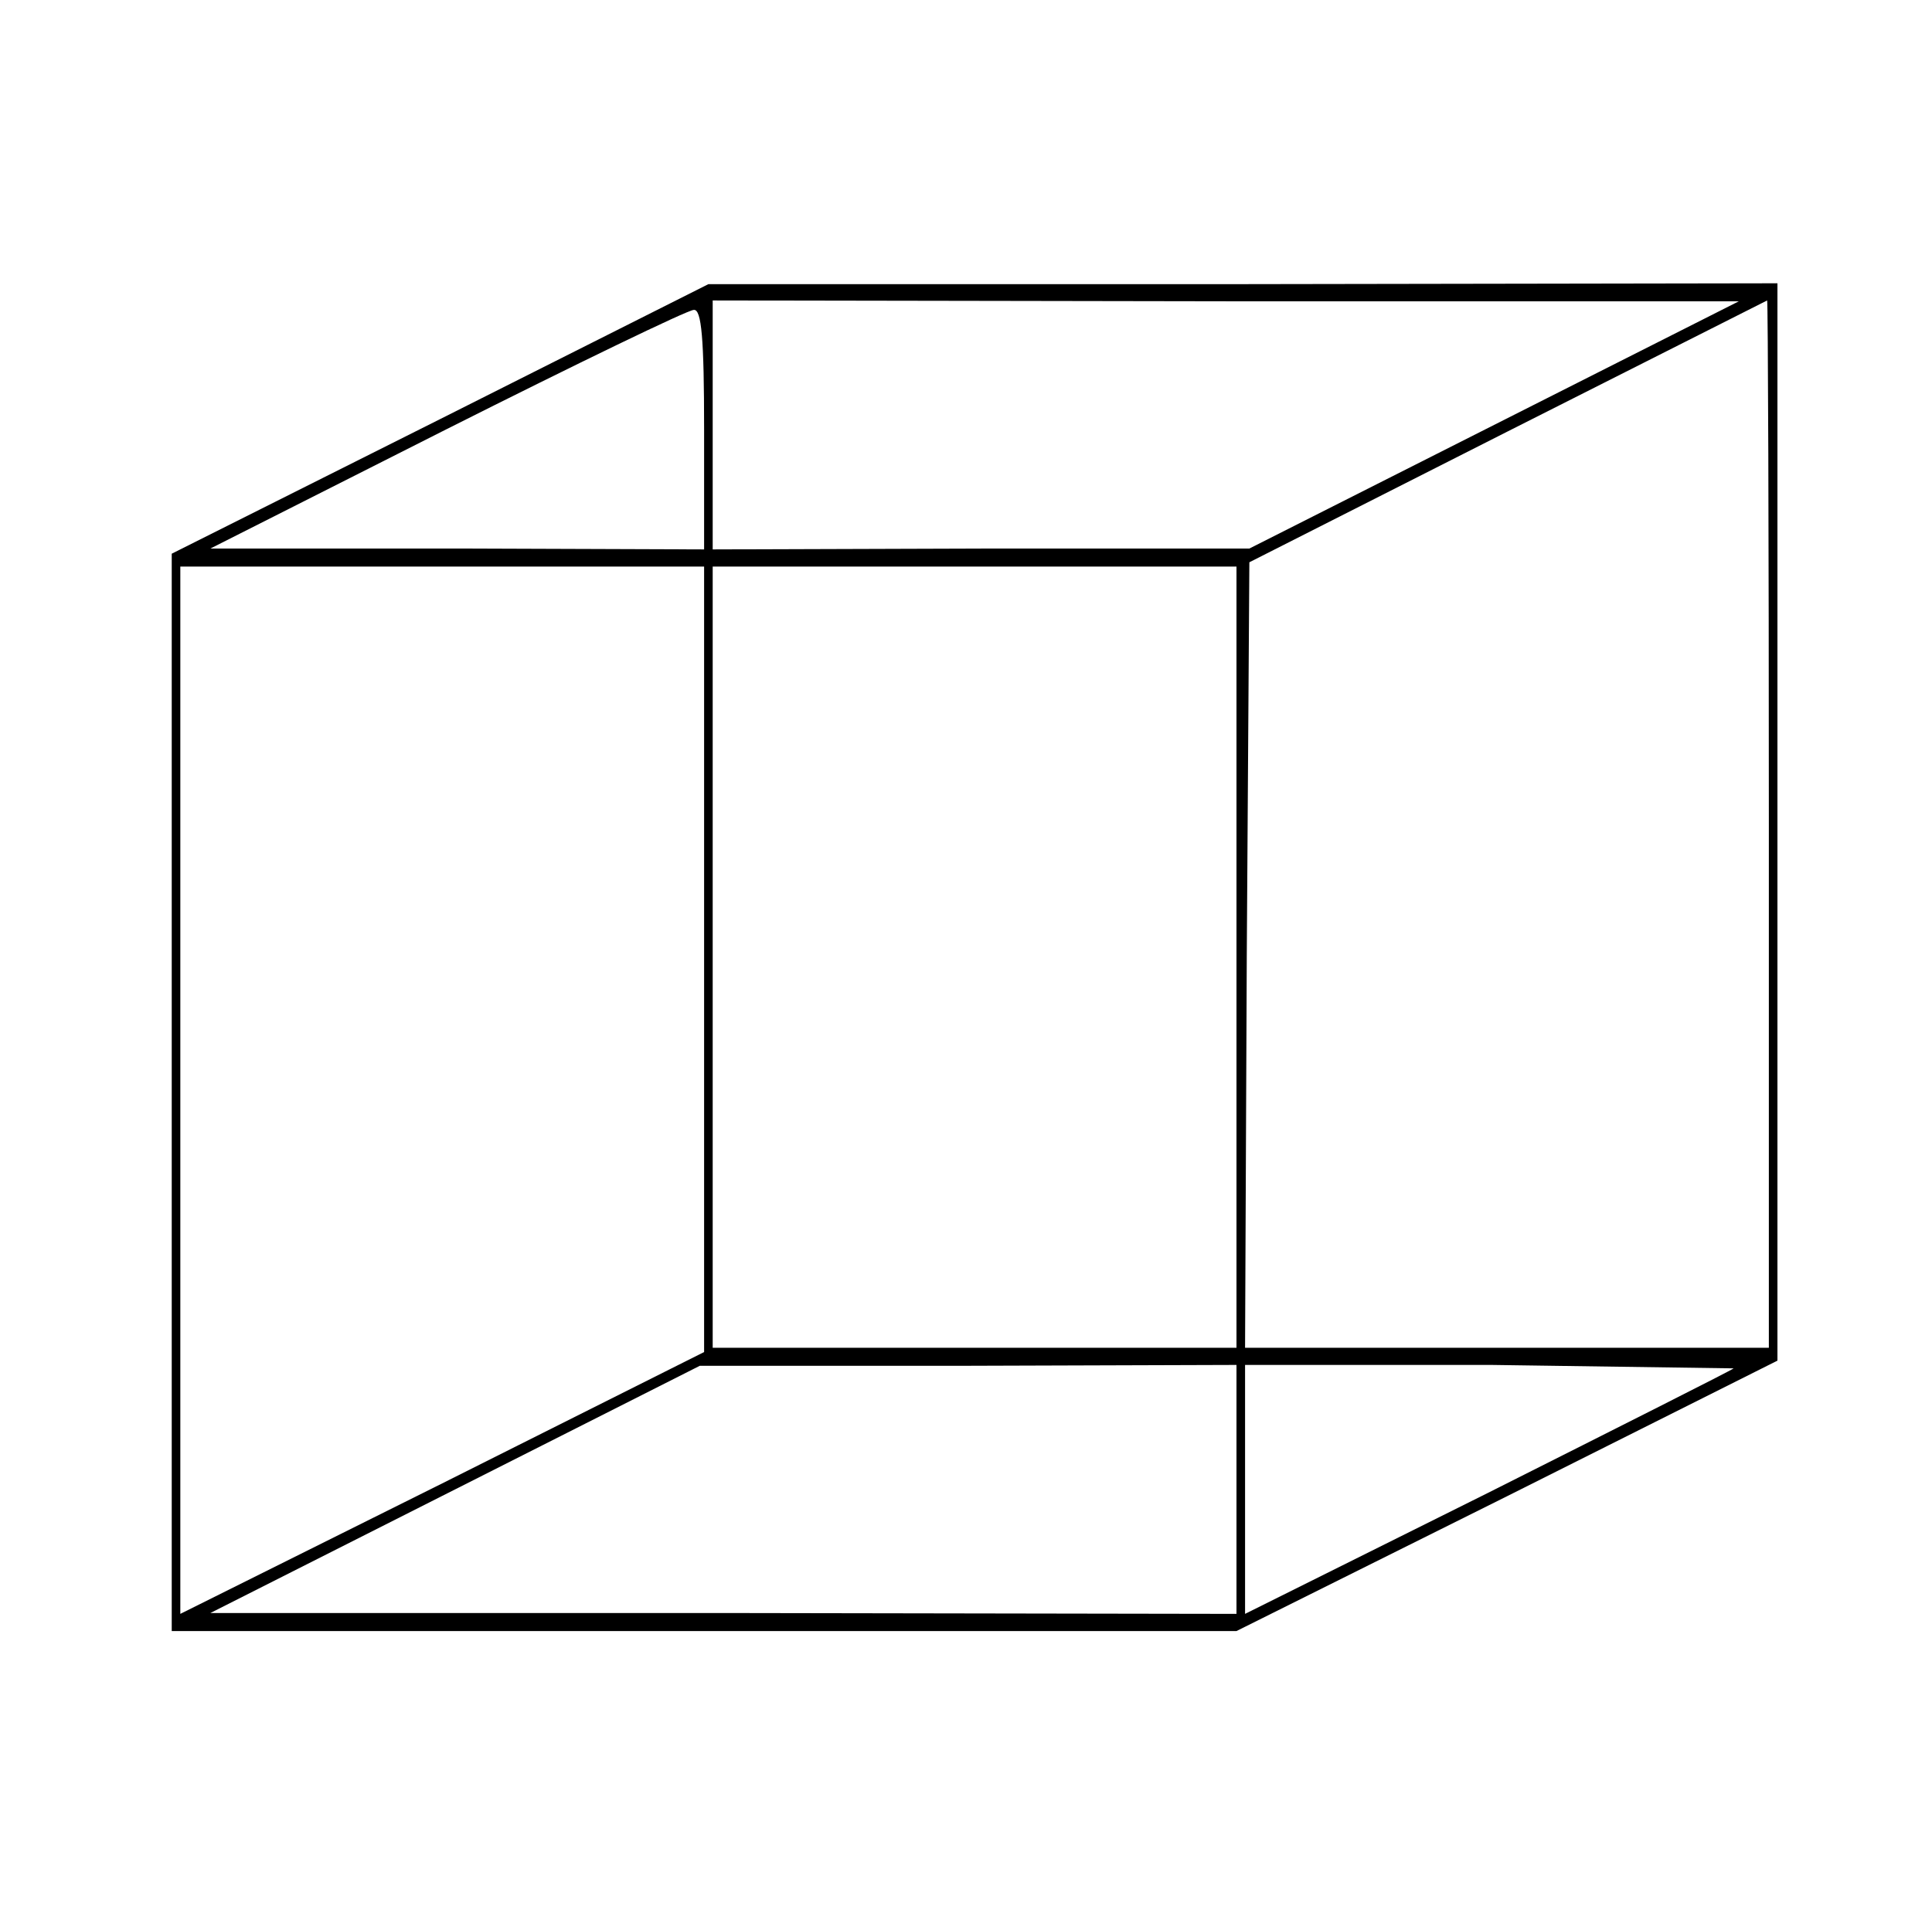
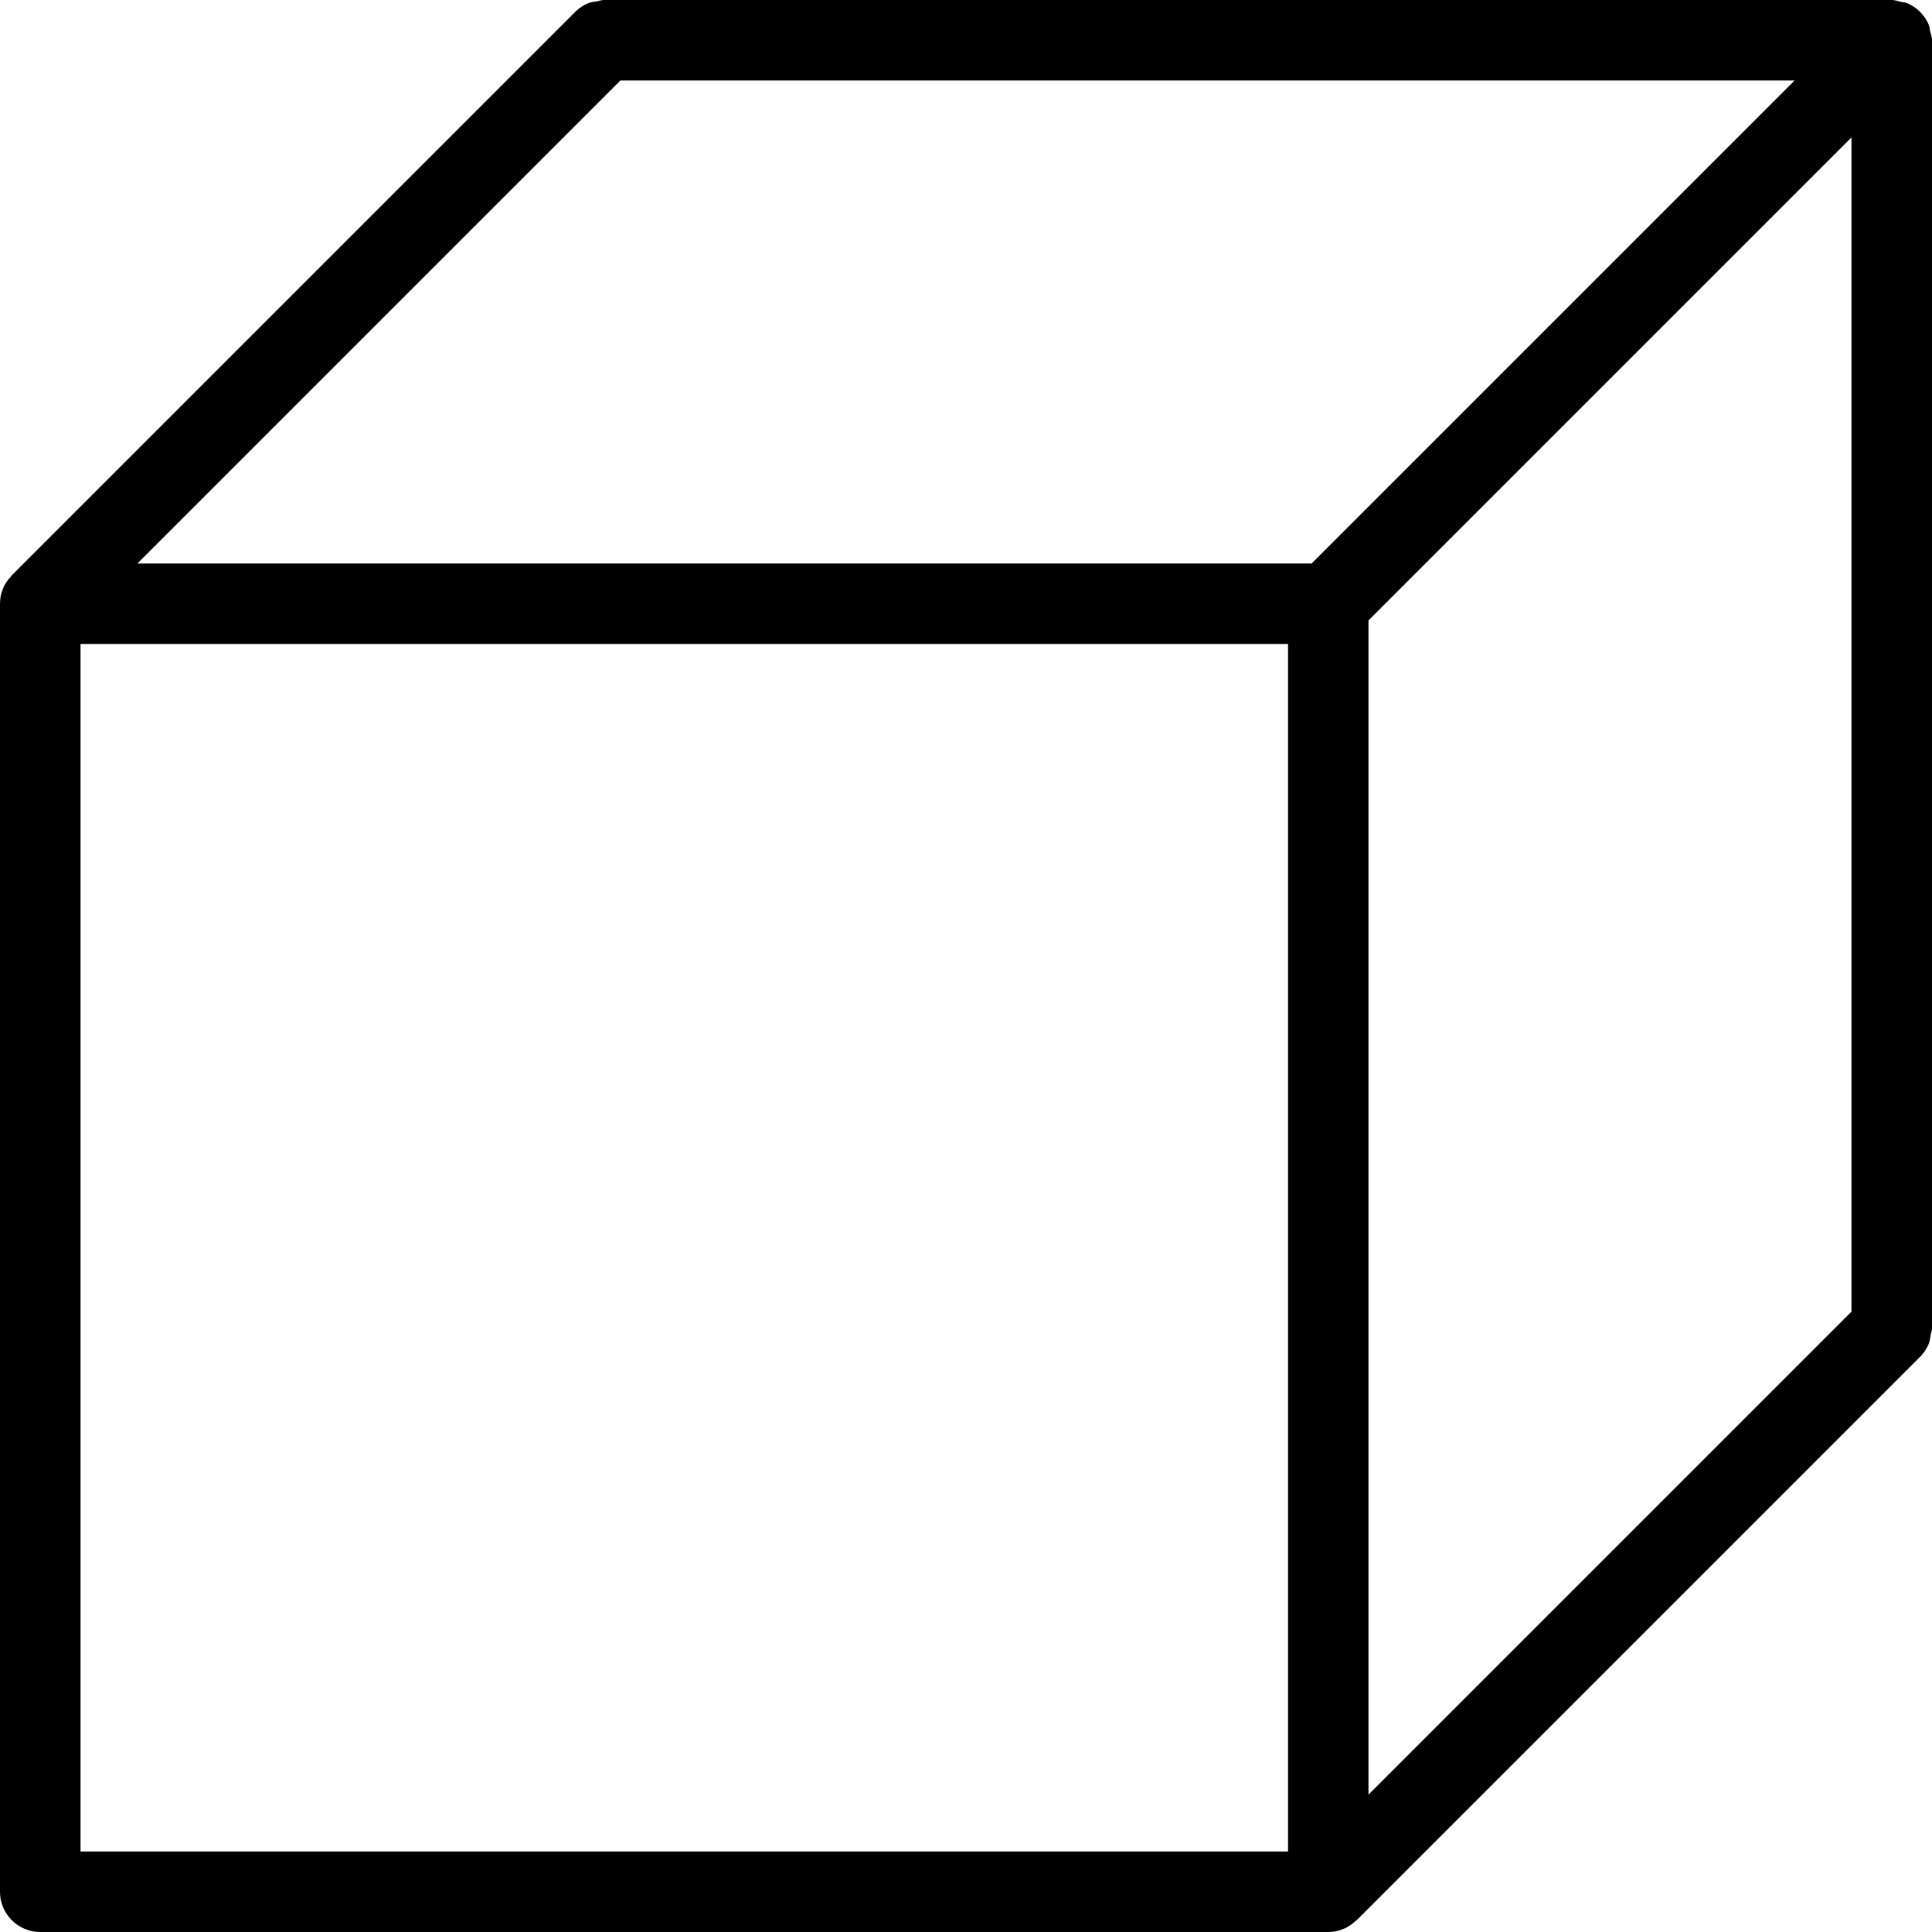
- <svg xmlns="http://www.w3.org/2000/svg" width="300" height="298.667" viewBox="0 0 225 224" preserveAspectRatio="xMidYMid meet">
-   <path d="M51.3 48.8L20 64.5v62.7V190h62 62l31.5-15.7 31.5-15.8V95.8 33l-62.2.1H82.5L51.3 48.8zm122.7.7l-28.5 14.4h-31.2L83 64V49.5 35l59.8.1h59.7L174 49.5zM206 96v61h-30.5H145l.2-45.8.3-45.7 30-15.2L205.8 35c.1 0 .2 27.4.2 61zM82 50v14l-28.7-.1H24.5L52 50c15.1-7.6 28.1-13.9 28.8-13.9.9-.1 1.2 3.3 1.2 13.9zm0 61.8v45.7l-30.5 15.3L21 188v-61-61h30.5H82v45.8zm62-.3V157h-30.5H83v-45.5V66h30.5H144v45.5zm0 62V188l-59.7-.1H24.5L53 173.5l28.5-14.4h31.3l31.2-.1v14.5zm57.9-14.1c-.2.2-13.1 6.7-28.6 14.5L145 188v-14.5V159h28.7l28.2.4z" />
+ <svg xmlns="http://www.w3.org/2000/svg" fill="#000000" height="200px" width="200" version="1.1" id="Layer_1" viewBox="0 0 512 512" xml:space="preserve">
+   <g>
+     <g>
+       <path d="M511.531,8.384c-0.128-0.576-0.128-1.195-0.363-1.749c-1.088-2.645-3.179-4.736-5.824-5.824       c-0.555-0.235-1.152-0.213-1.749-0.363C502.869,0.299,502.144,0,501.333,0H160c-0.619,0-1.173,0.256-1.771,0.363       c-0.768,0.128-1.557,0.149-2.283,0.448c-1.323,0.555-2.496,1.323-3.499,2.325L3.115,152.469c-0.085,0.085-0.107,0.213-0.213,0.299       c-0.853,0.917-1.6,1.963-2.091,3.136C0.277,157.248,0,158.635,0,160.043v341.291C0,507.221,4.779,512,10.667,512H352       c1.387,0,2.773-0.277,4.075-0.832c1.195-0.491,2.219-1.237,3.157-2.091c0.085-0.085,0.213-0.107,0.299-0.192l149.333-149.333       c0.981-0.981,1.771-2.176,2.304-3.477c0.299-0.747,0.341-1.515,0.469-2.304c0.107-0.597,0.363-1.152,0.363-1.771V10.667       C512,9.856,511.701,9.131,511.531,8.384z M341.333,490.667h-320v-320h320V490.667z M347.584,149.333H36.416l128-128h311.168       L347.584,149.333z M490.667,347.584l-128,128V164.416l128-128V347.584z" />
+     </g>
+   </g>
</svg>
